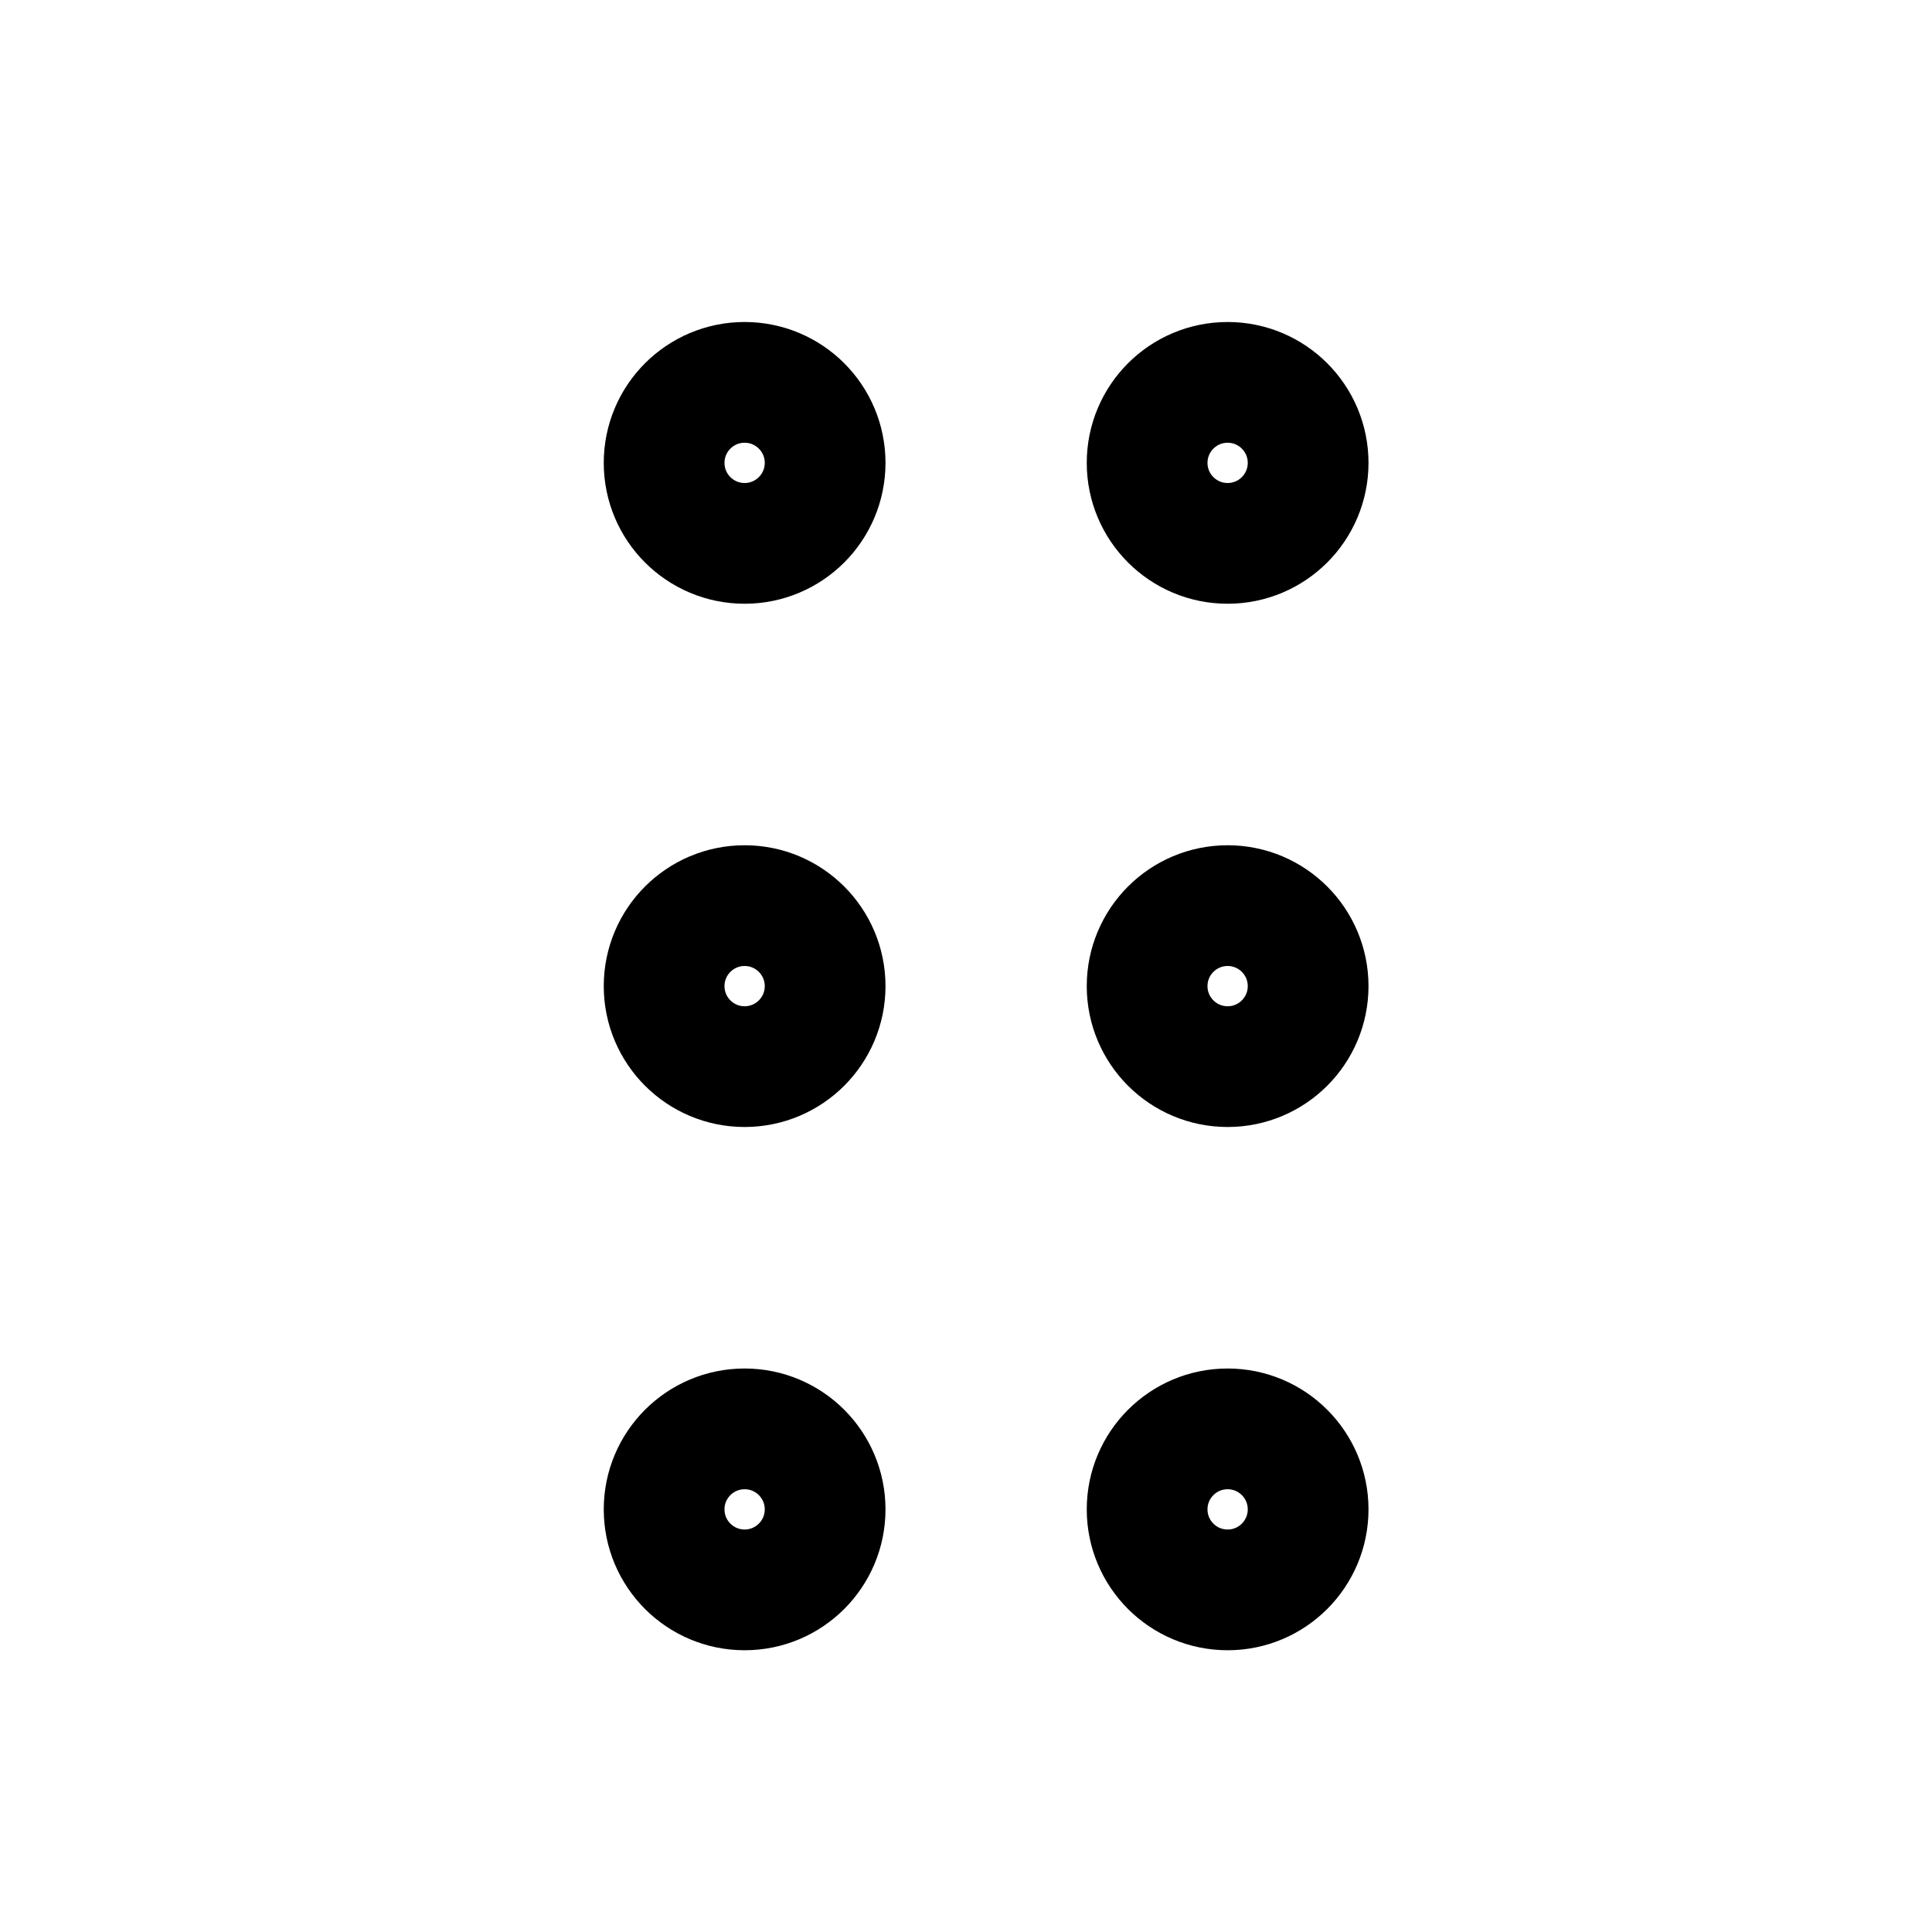
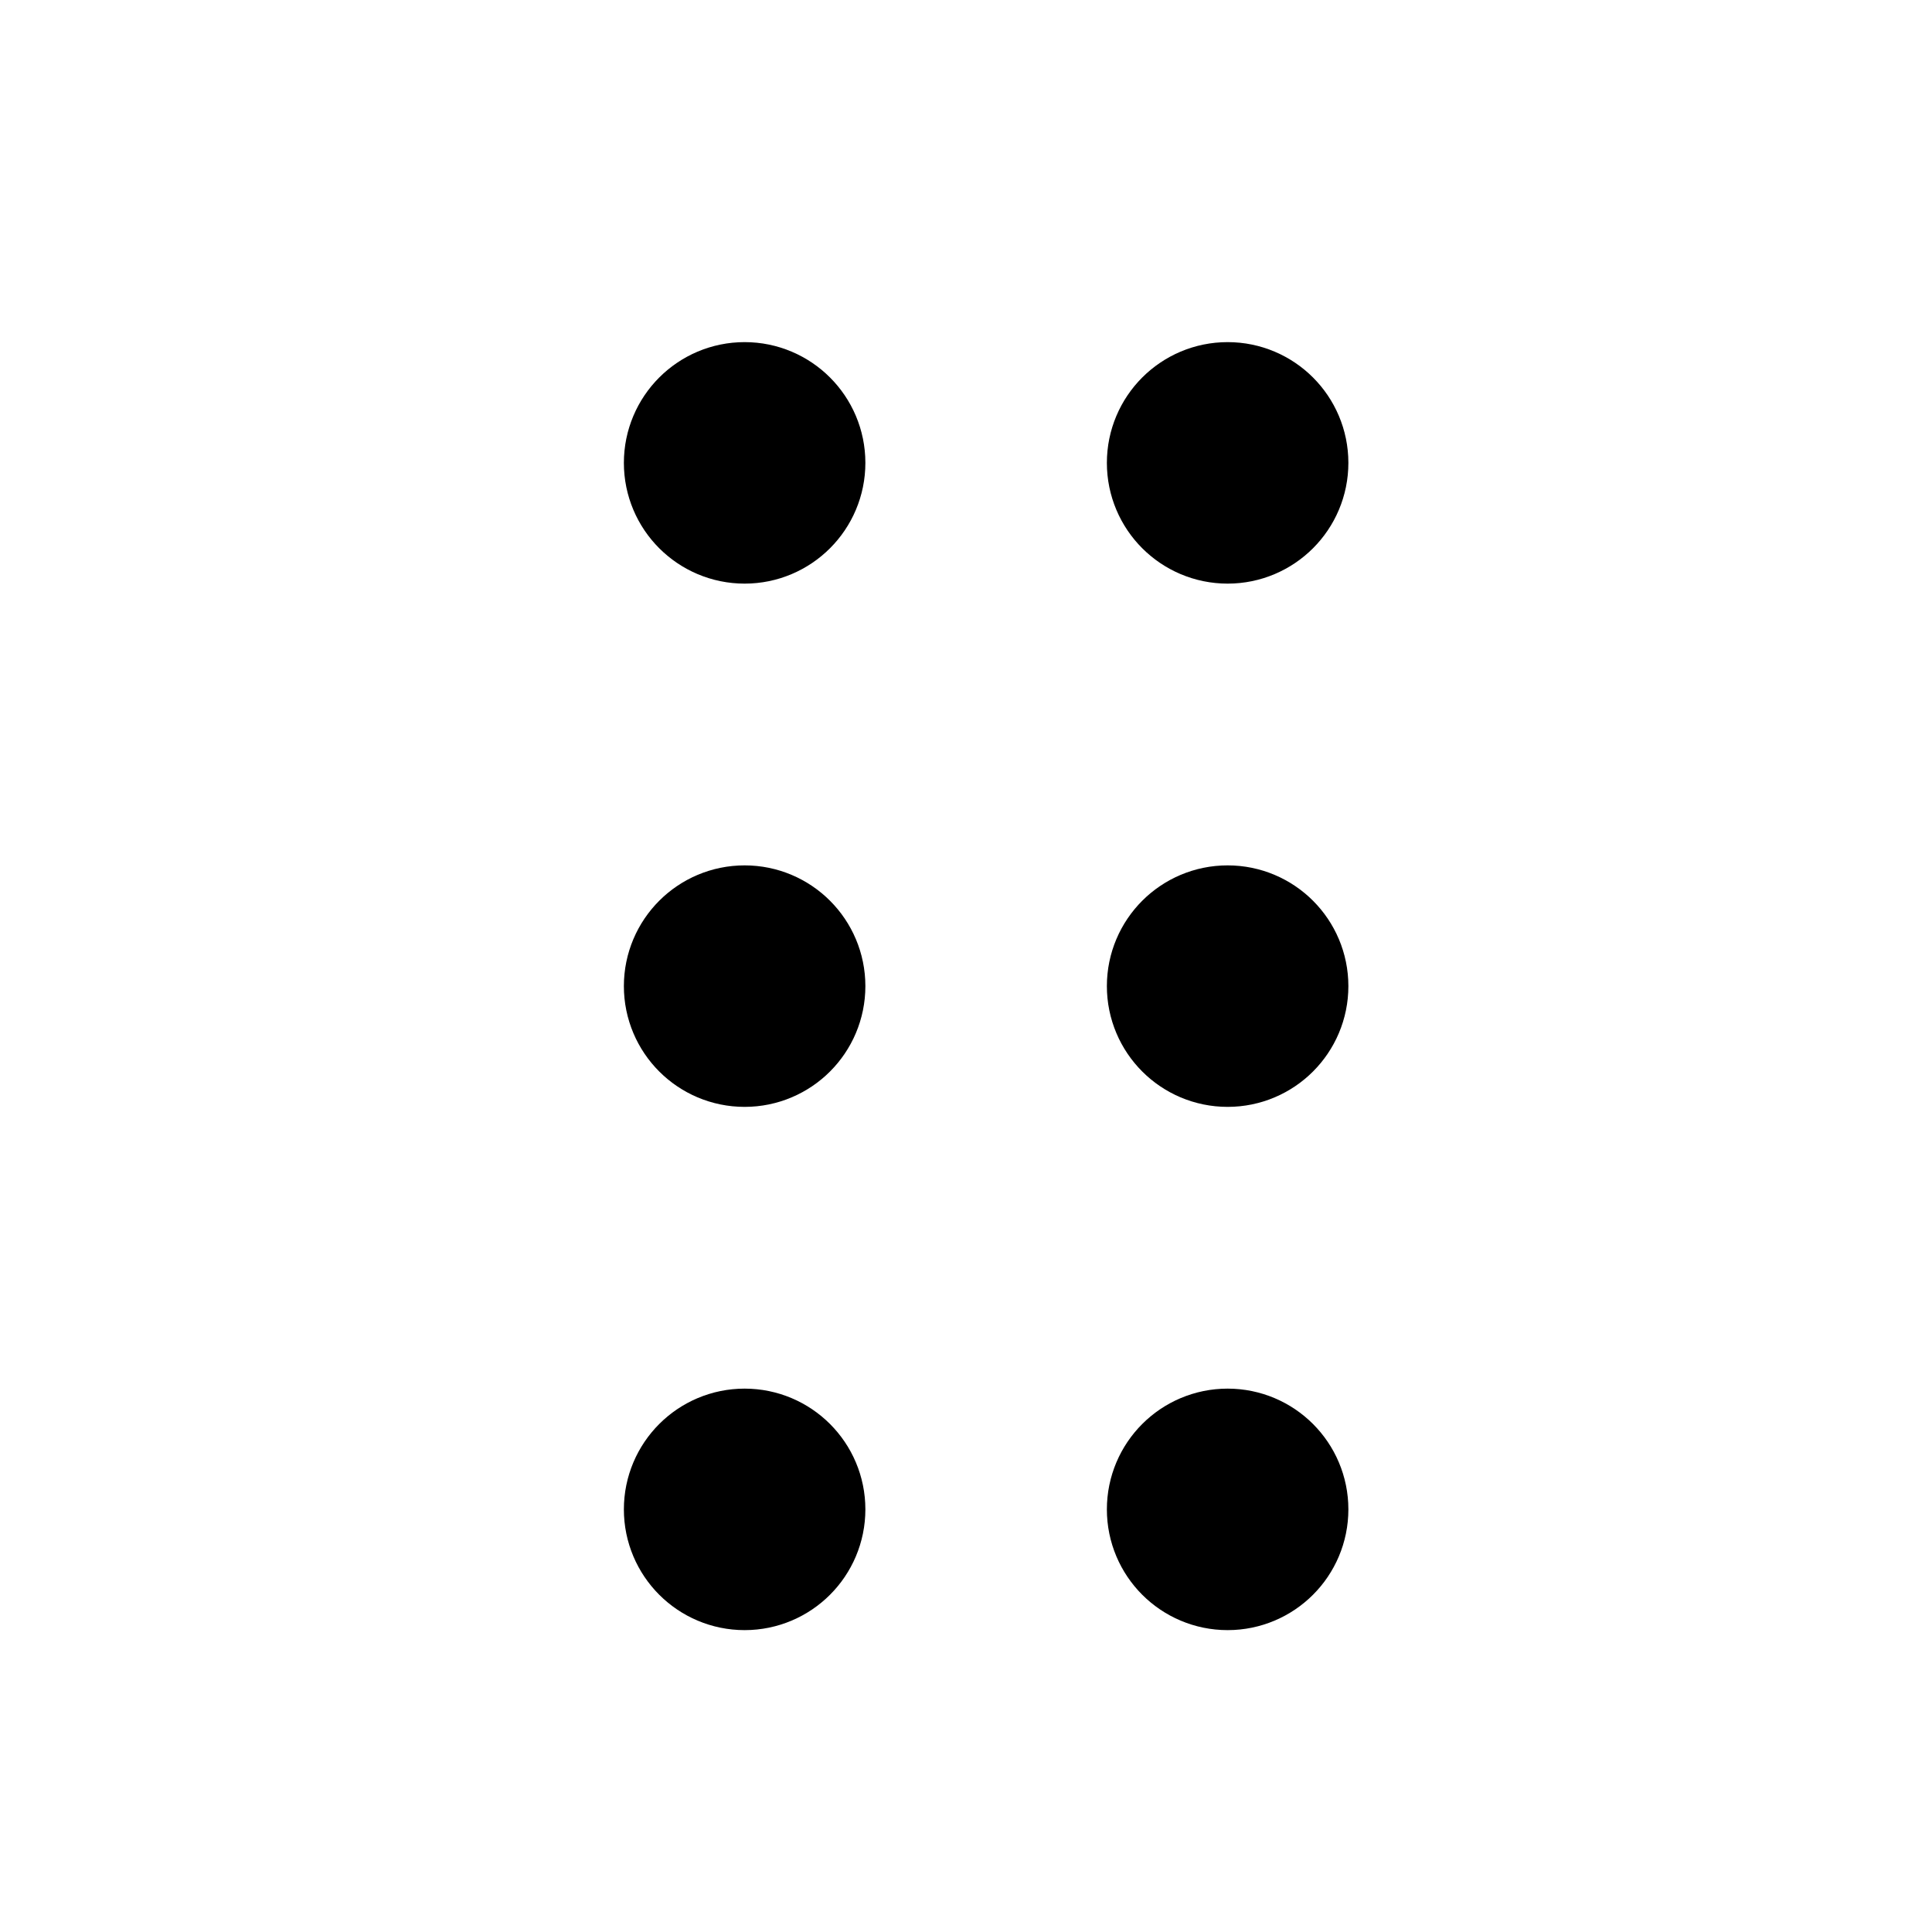
<svg xmlns="http://www.w3.org/2000/svg" width="24" height="24" viewBox="0 0 24 24" fill="none" stroke="currentColor" stroke-width="1.5" stroke-linecap="round" stroke-linejoin="round">
-   <circle cx="9.25" cy="5.75" r="1" />
-   <circle cx="9.25" cy="12.25" r="1" />
-   <circle cx="9.25" cy="18.75" r="1" />
-   <circle cx="15.25" cy="5.75" r="1" />
-   <circle cx="15.25" cy="12.25" r="1" />
-   <circle cx="15.25" cy="18.75" r="1" />
+   <circle cx="9.25" cy="5.75" r=".75" />
+   <circle cx="9.25" cy="12.25" r=".75" />
+   <circle cx="9.25" cy="18.75" r=".75" />
+   <circle cx="15.25" cy="5.75" r=".75" />
+   <circle cx="15.25" cy="12.25" r=".75" />
+   <circle cx="15.25" cy="18.75" r=".75" />
</svg>
